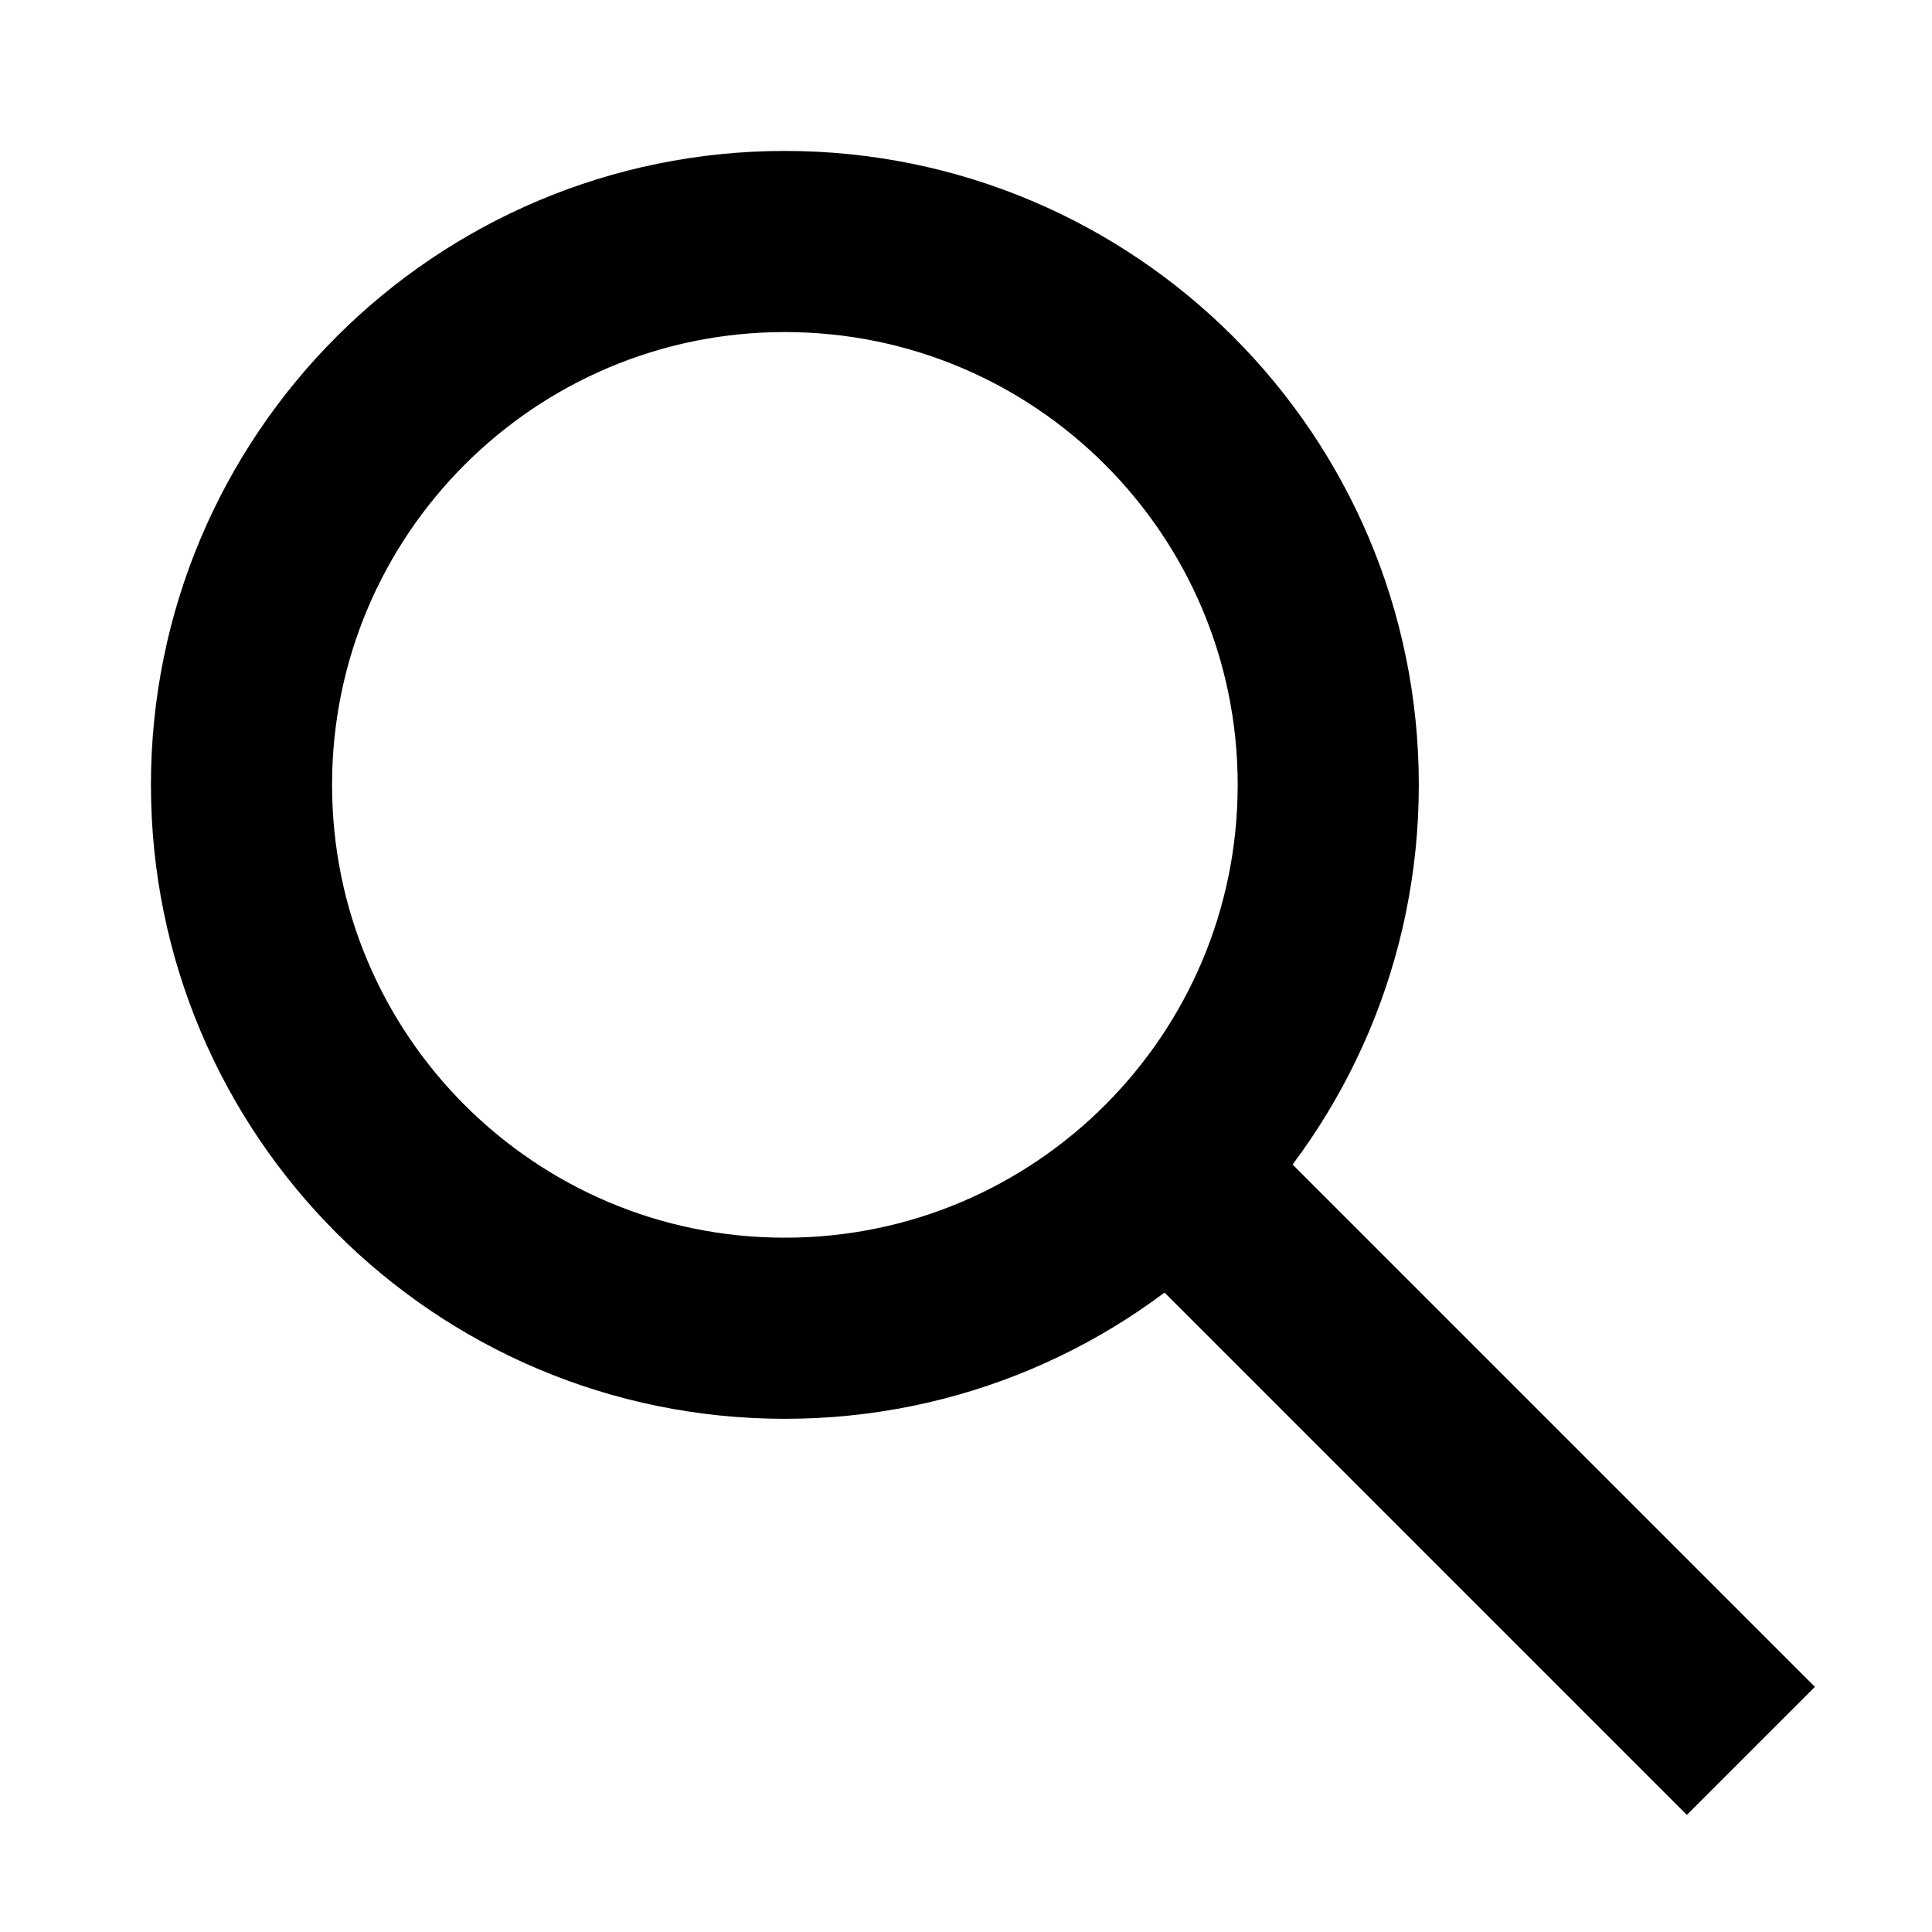
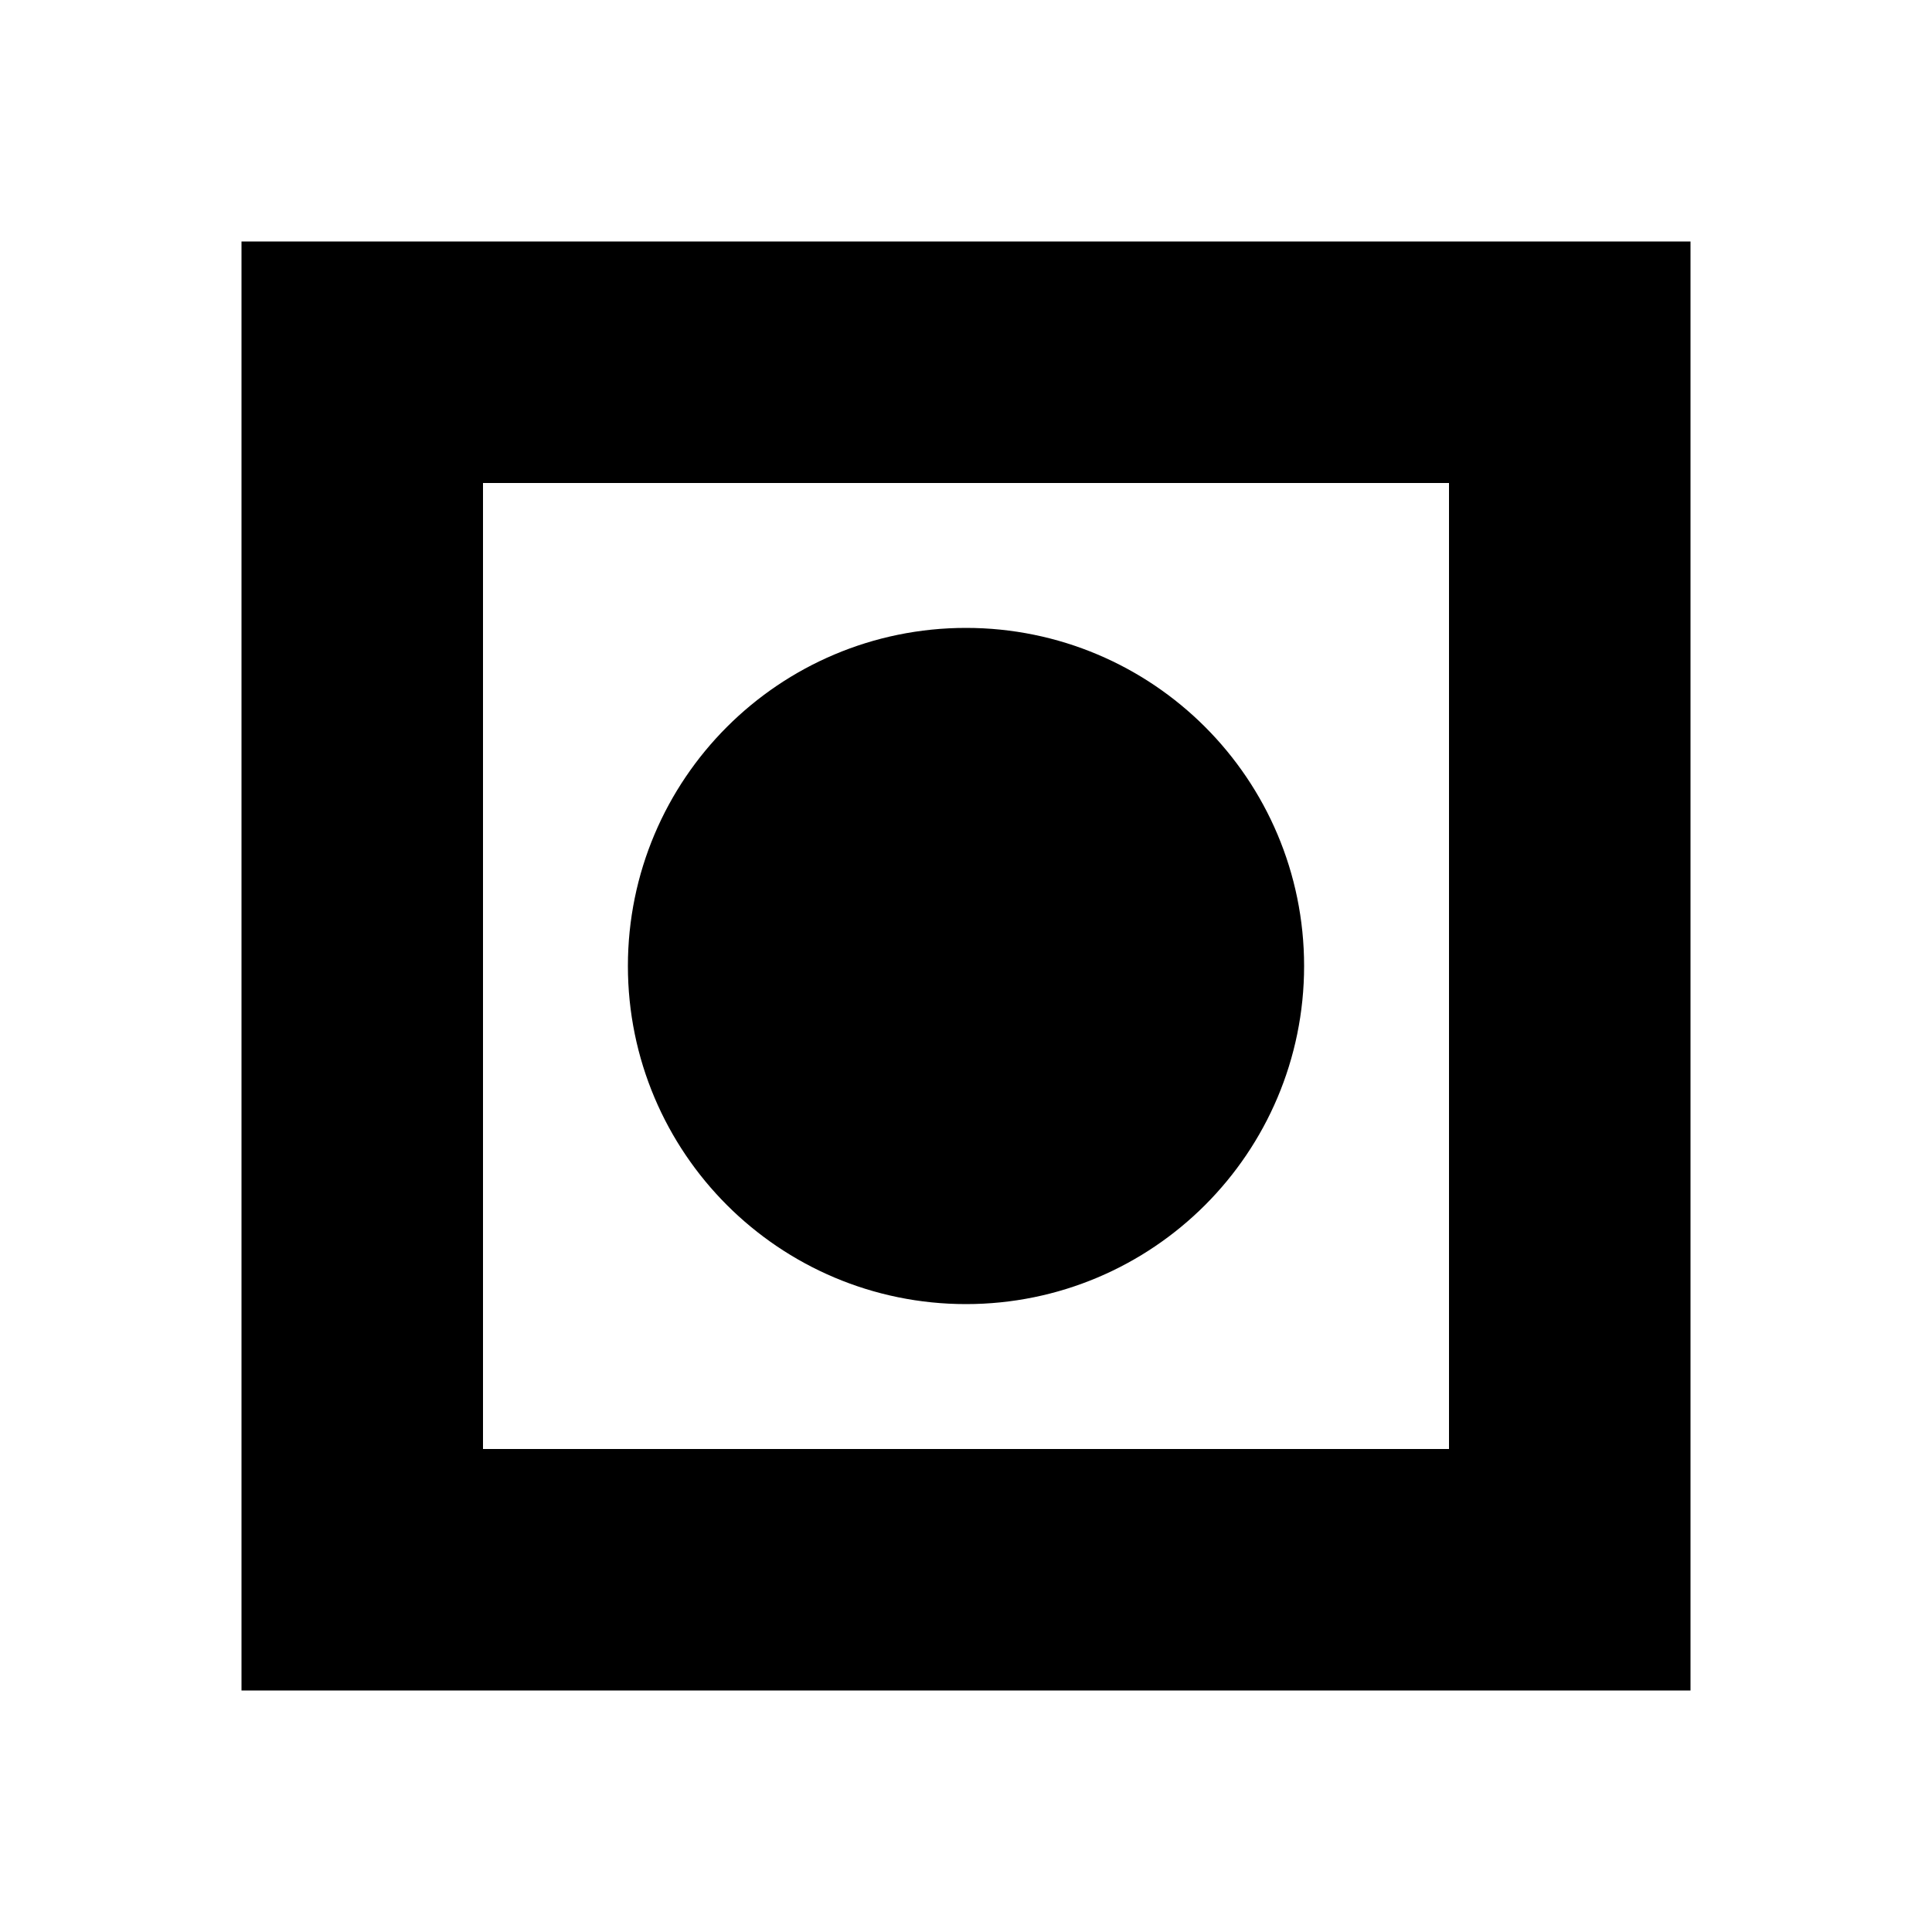
- <svg xmlns="http://www.w3.org/2000/svg" viewBox="0 0 16 16" fill="none" stroke="currentColor" stroke-width="1.5">
-   <circle cx="6.5" cy="6.5" r="4.5" />
-   <line x1="10" y1="10" x2="14.5" y2="14.5" />
+ <svg xmlns="http://www.w3.org/2000/svg" viewBox="0 0 16 16" fill="none" stroke="currentColor" stroke-width="2">
+   <rect x="3" y="3" width="10" height="10" />
+   <circle cx="8" cy="8" r="1.8" fill="currentColor" />
</svg>
